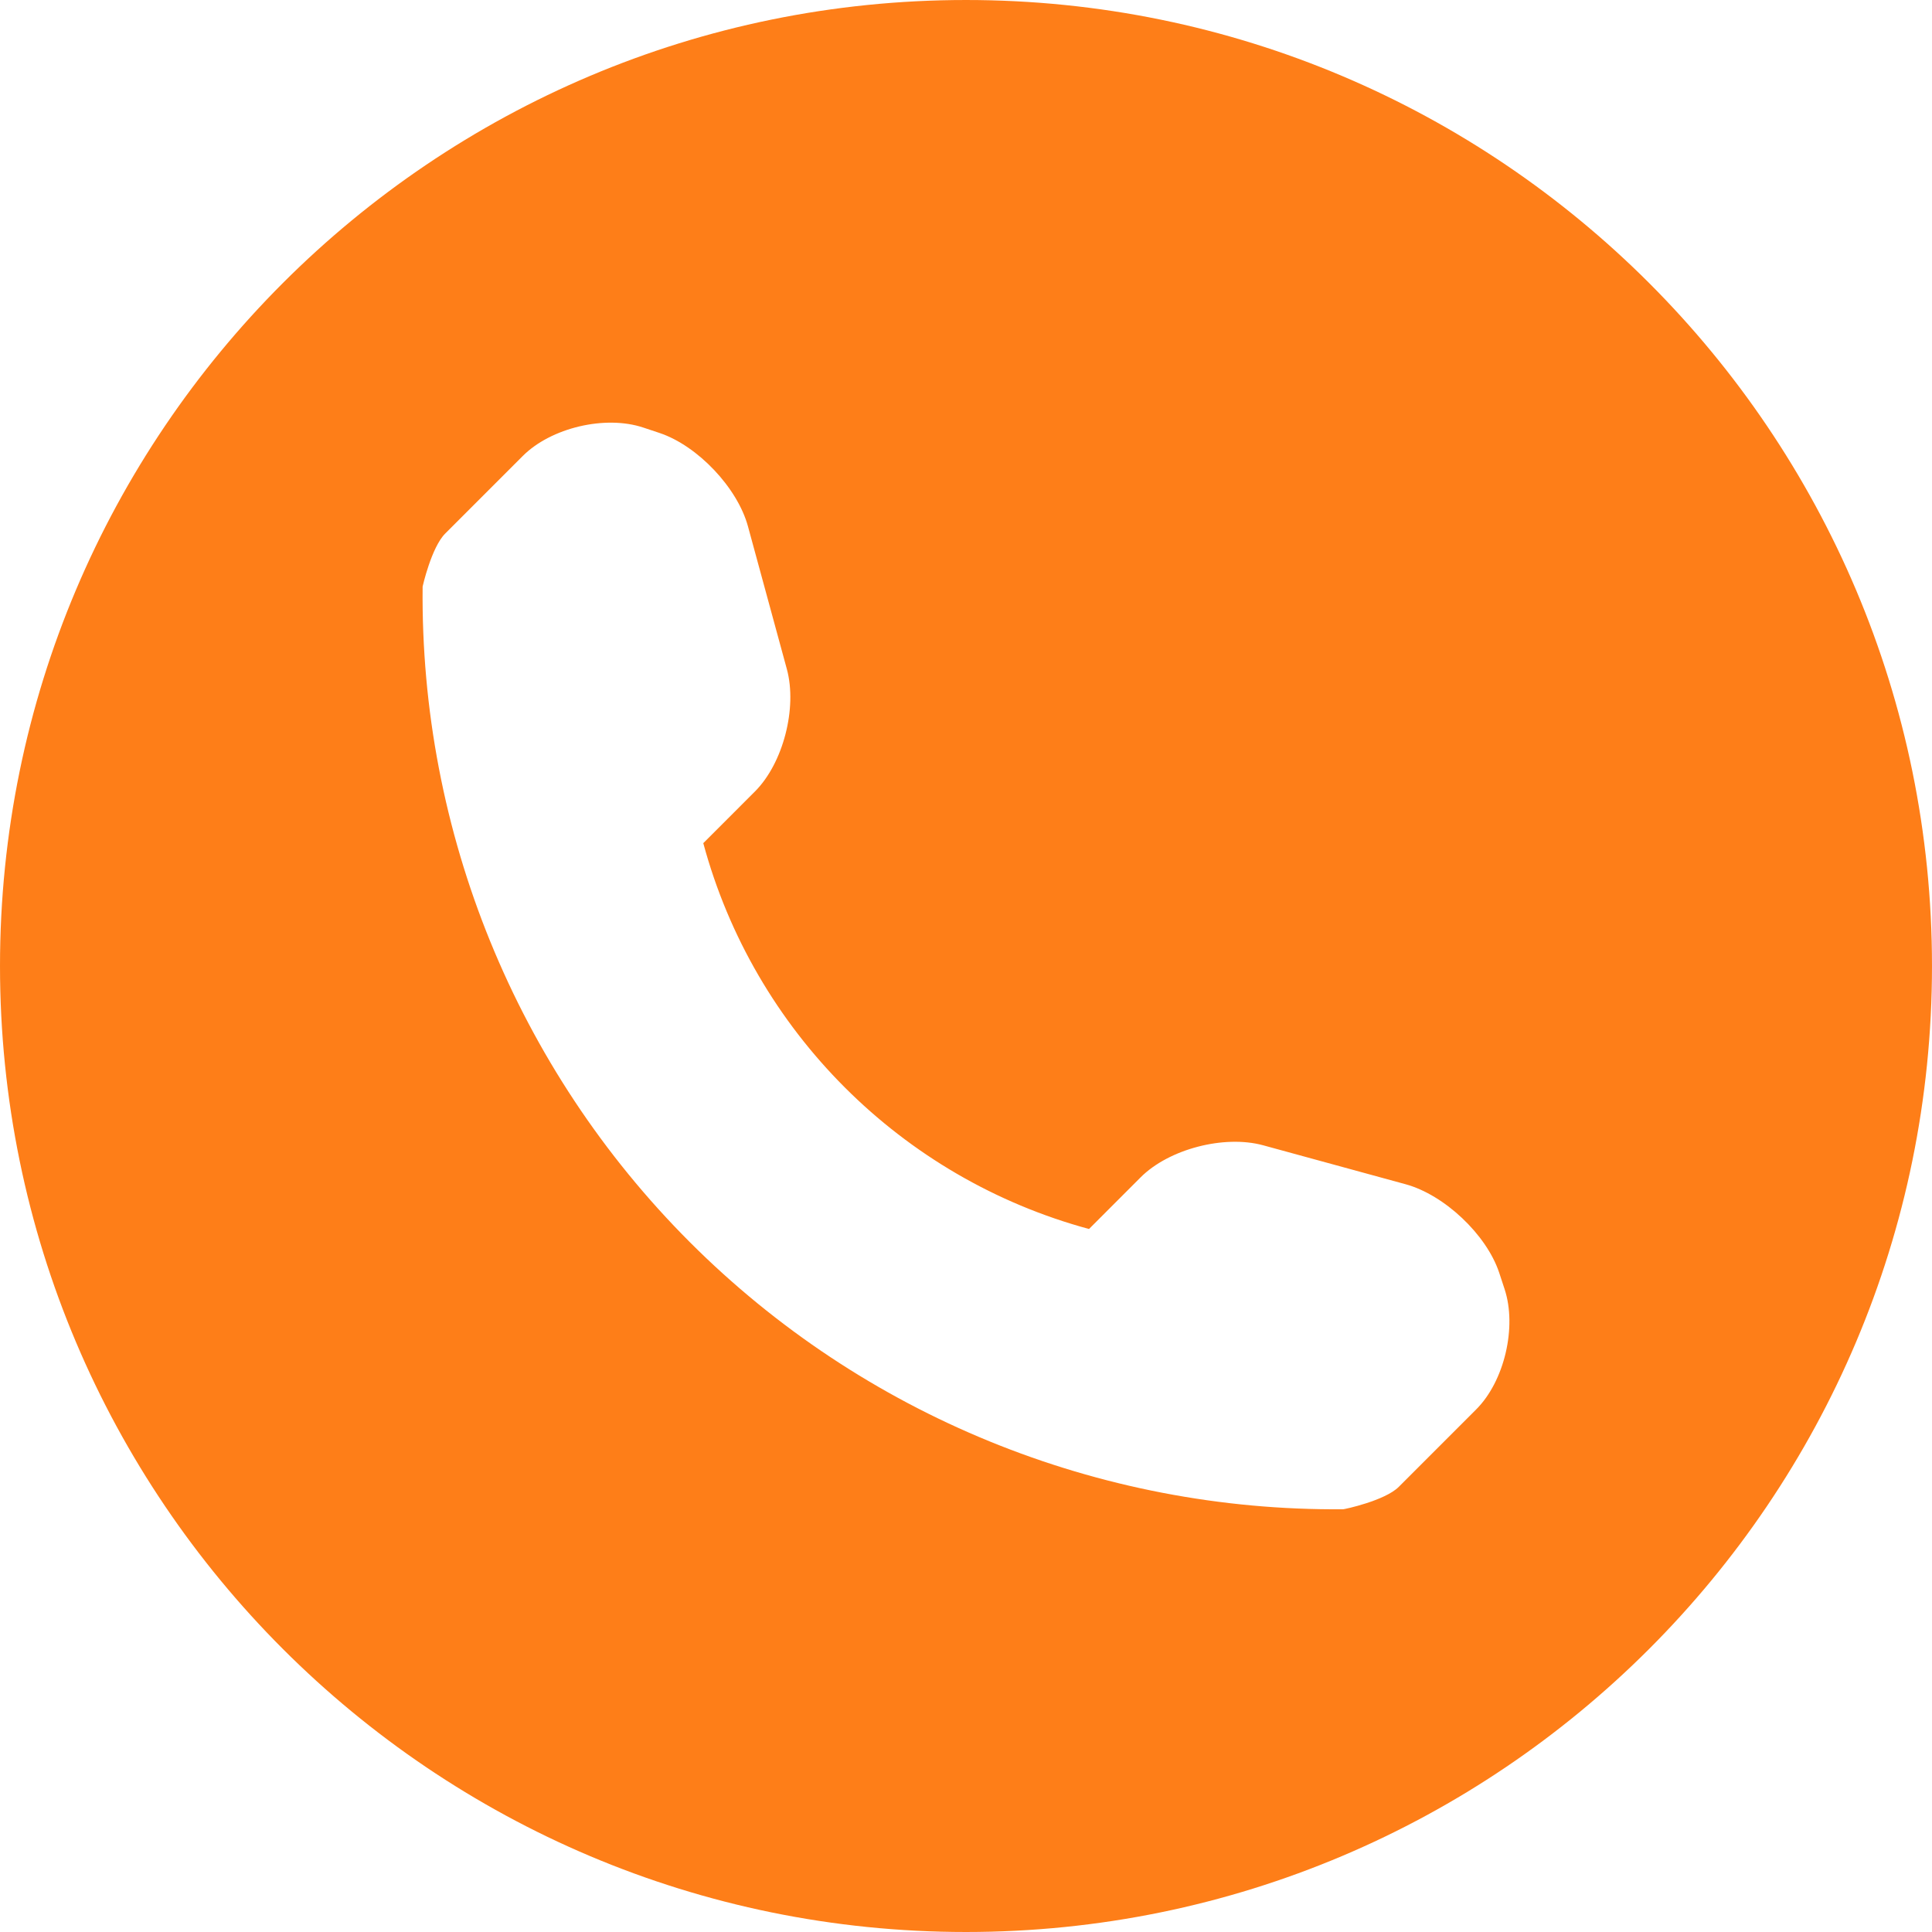
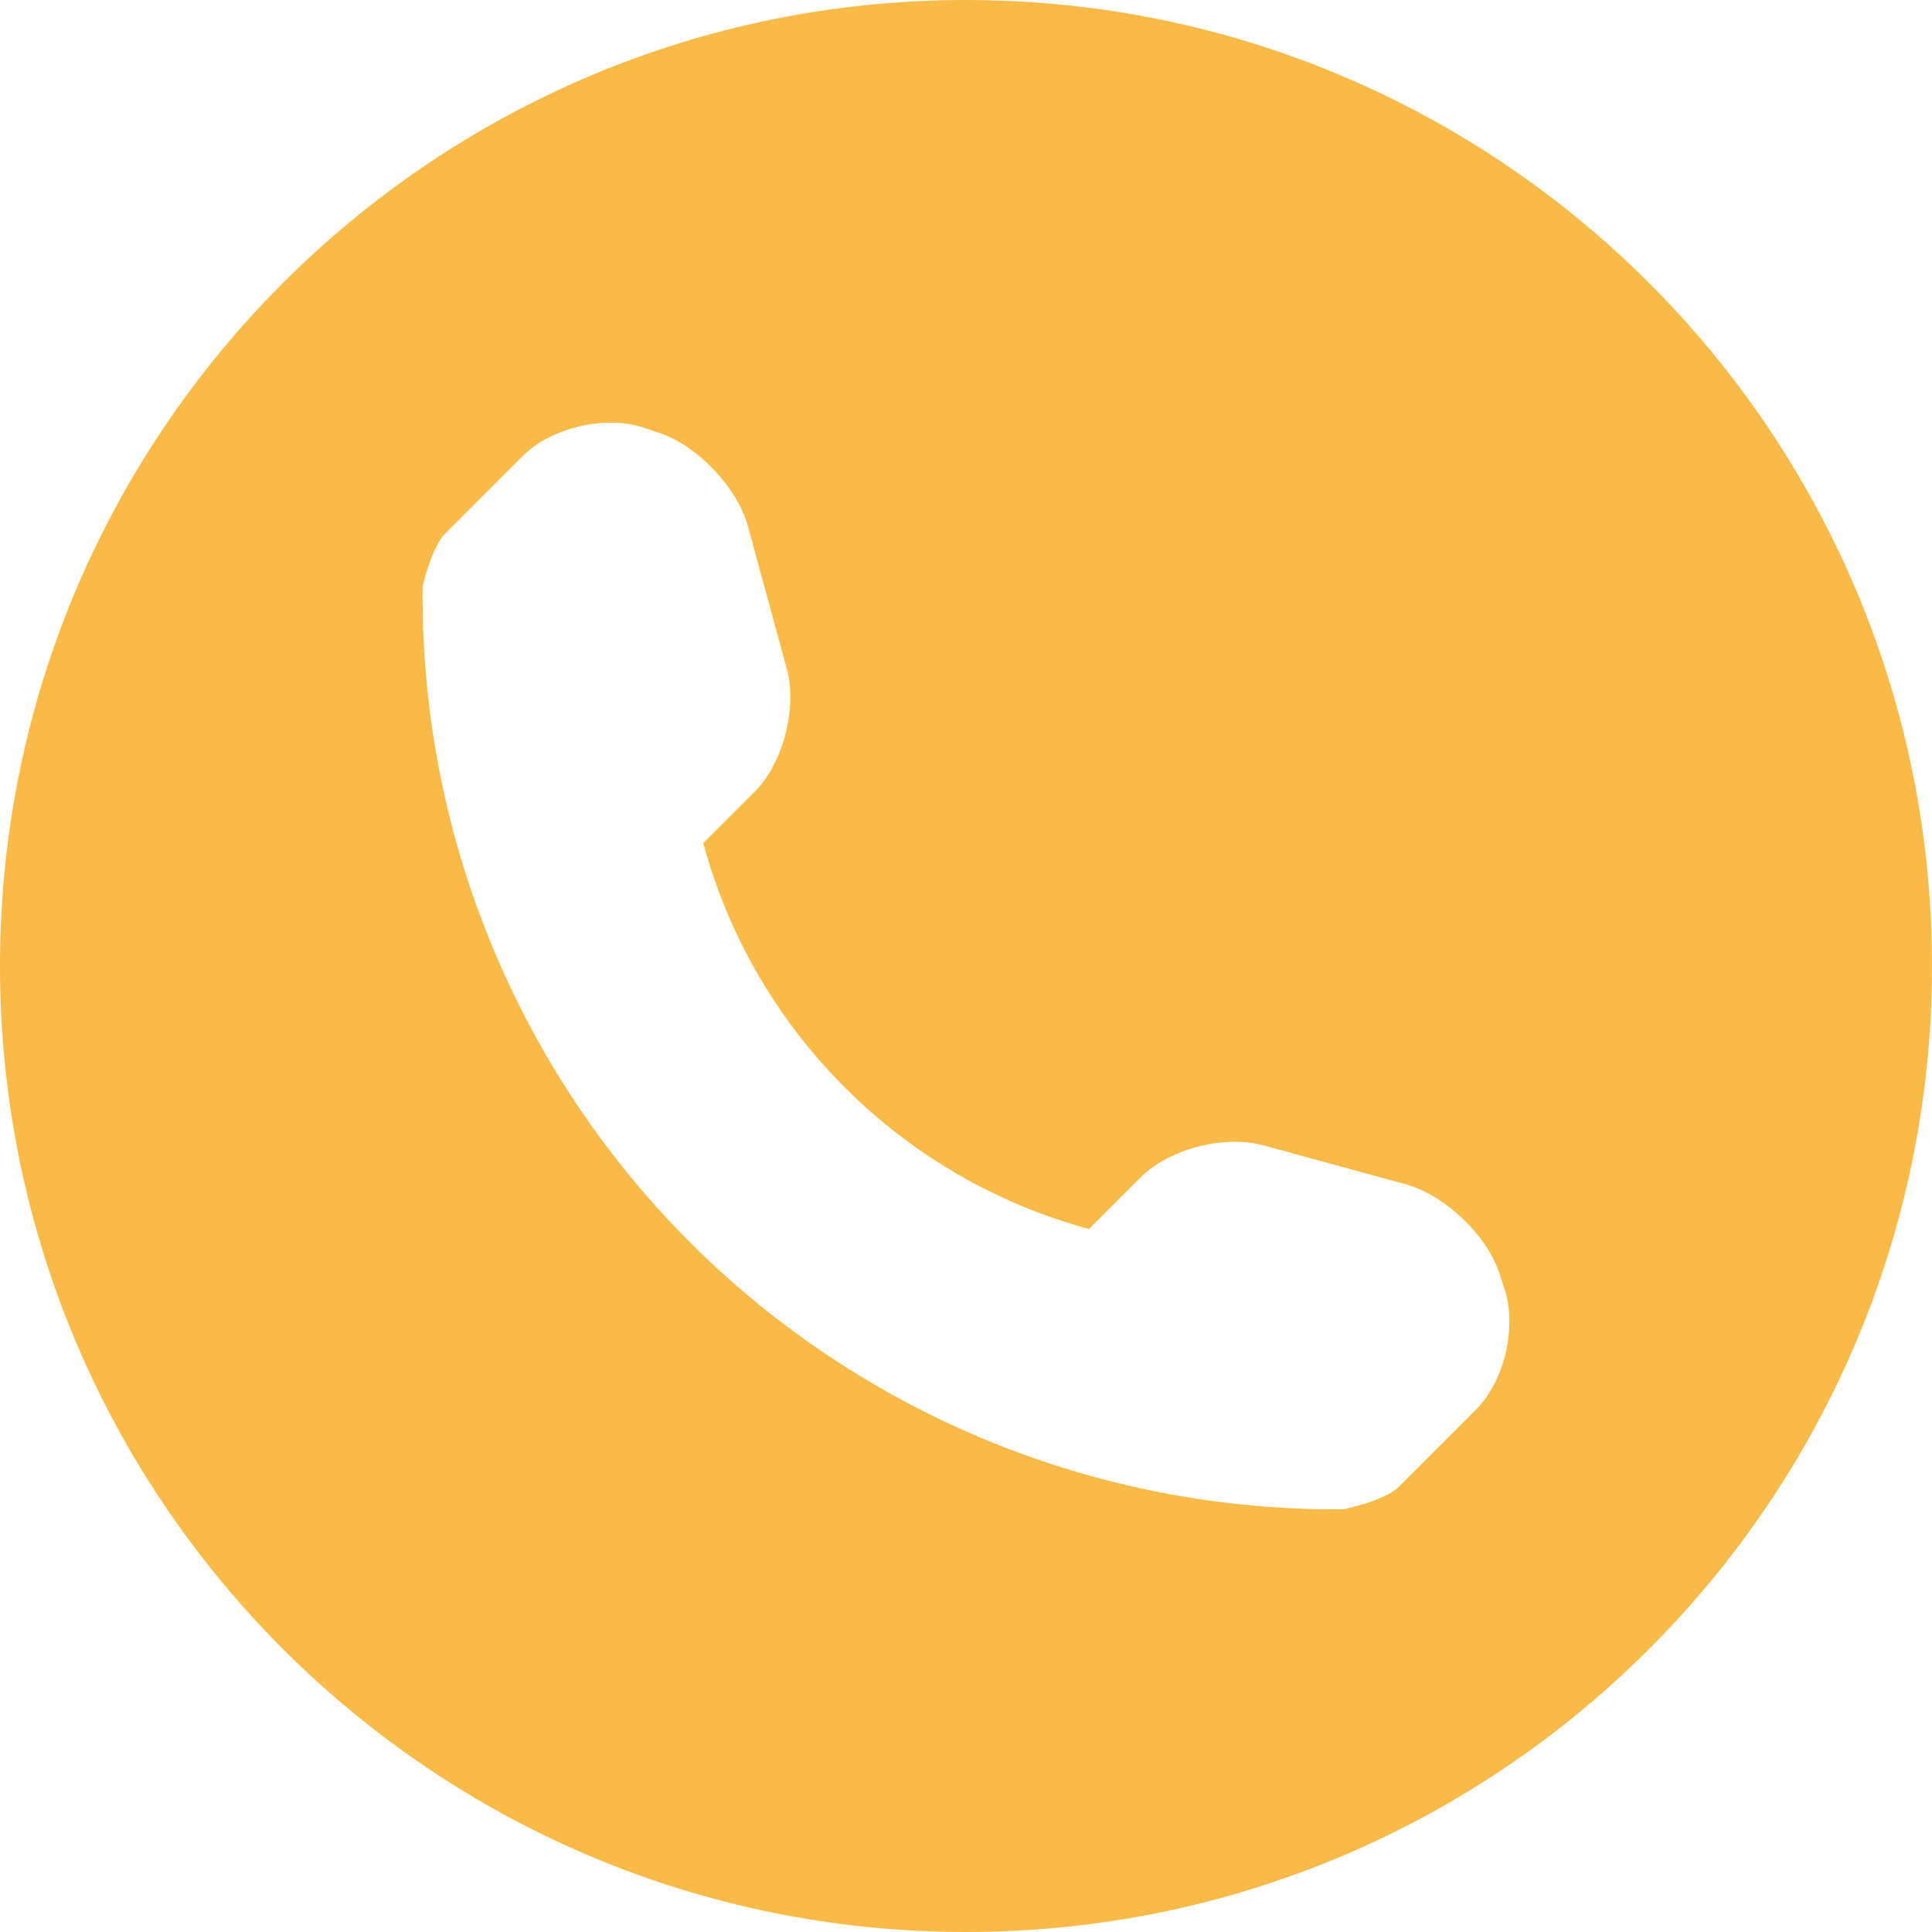
<svg xmlns="http://www.w3.org/2000/svg" version="1.1" id="Capa_1" x="0px" y="0px" width="512px" height="512px" viewBox="0 0 485.213 485.212" style="enable-background:new 0 0 485.213 485.212;" xml:space="preserve">
  <g>
-     <path d="M242.607,0C108.629,0,0.001,108.628,0.001,242.606c0,133.976,108.628,242.606,242.606,242.606   c133.978,0,242.604-108.631,242.604-242.606C485.212,108.628,376.585,0,242.607,0z M370.719,353.989l-19.425,19.429   c-3.468,3.463-13.623,5.624-13.949,5.624c-61.452,0.536-120.621-23.602-164.095-67.08c-43.593-43.618-67.759-102.998-67.11-164.657   c0-0.028,2.224-9.892,5.689-13.324l19.424-19.427c7.108-7.141,20.762-10.368,30.327-7.168l4.086,1.363   c9.537,3.197,19.55,13.742,22.185,23.457l9.771,35.862c2.635,9.743-0.919,23.604-8.025,30.712l-12.97,12.972   c12.734,47.142,49.723,84.138,96.873,96.903l12.965-12.975c7.141-7.141,20.997-10.692,30.719-8.061l35.857,9.806   c9.717,2.67,20.26,12.62,23.456,22.154l1.363,4.145C381.028,333.262,377.826,346.913,370.719,353.989z" fill="#fe7e18" />
+     <path d="M242.607,0C108.629,0,0.001,108.628,0.001,242.606c0,133.976,108.628,242.606,242.606,242.606   c133.978,0,242.604-108.631,242.604-242.606C485.212,108.628,376.585,0,242.607,0z M370.719,353.989l-19.425,19.429   c-3.468,3.463-13.623,5.624-13.949,5.624c-61.452,0.536-120.621-23.602-164.095-67.08c-43.593-43.618-67.759-102.998-67.11-164.657   c0-0.028,2.224-9.892,5.689-13.324l19.424-19.427c7.108-7.141,20.762-10.368,30.327-7.168l4.086,1.363   c9.537,3.197,19.55,13.742,22.185,23.457l9.771,35.862c2.635,9.743-0.919,23.604-8.025,30.712l-12.97,12.972   c12.734,47.142,49.723,84.138,96.873,96.903l12.965-12.975c7.141-7.141,20.997-10.692,30.719-8.061l35.857,9.806   c9.717,2.67,20.26,12.62,23.456,22.154l1.363,4.145C381.028,333.262,377.826,346.913,370.719,353.989z" fill="#f9ba48" />
  </g>
  <g>
</g>
  <g>
</g>
  <g>
</g>
  <g>
</g>
  <g>
</g>
  <g>
</g>
  <g>
</g>
  <g>
</g>
  <g>
</g>
  <g>
</g>
  <g>
</g>
  <g>
</g>
  <g>
</g>
  <g>
</g>
  <g>
</g>
</svg>
